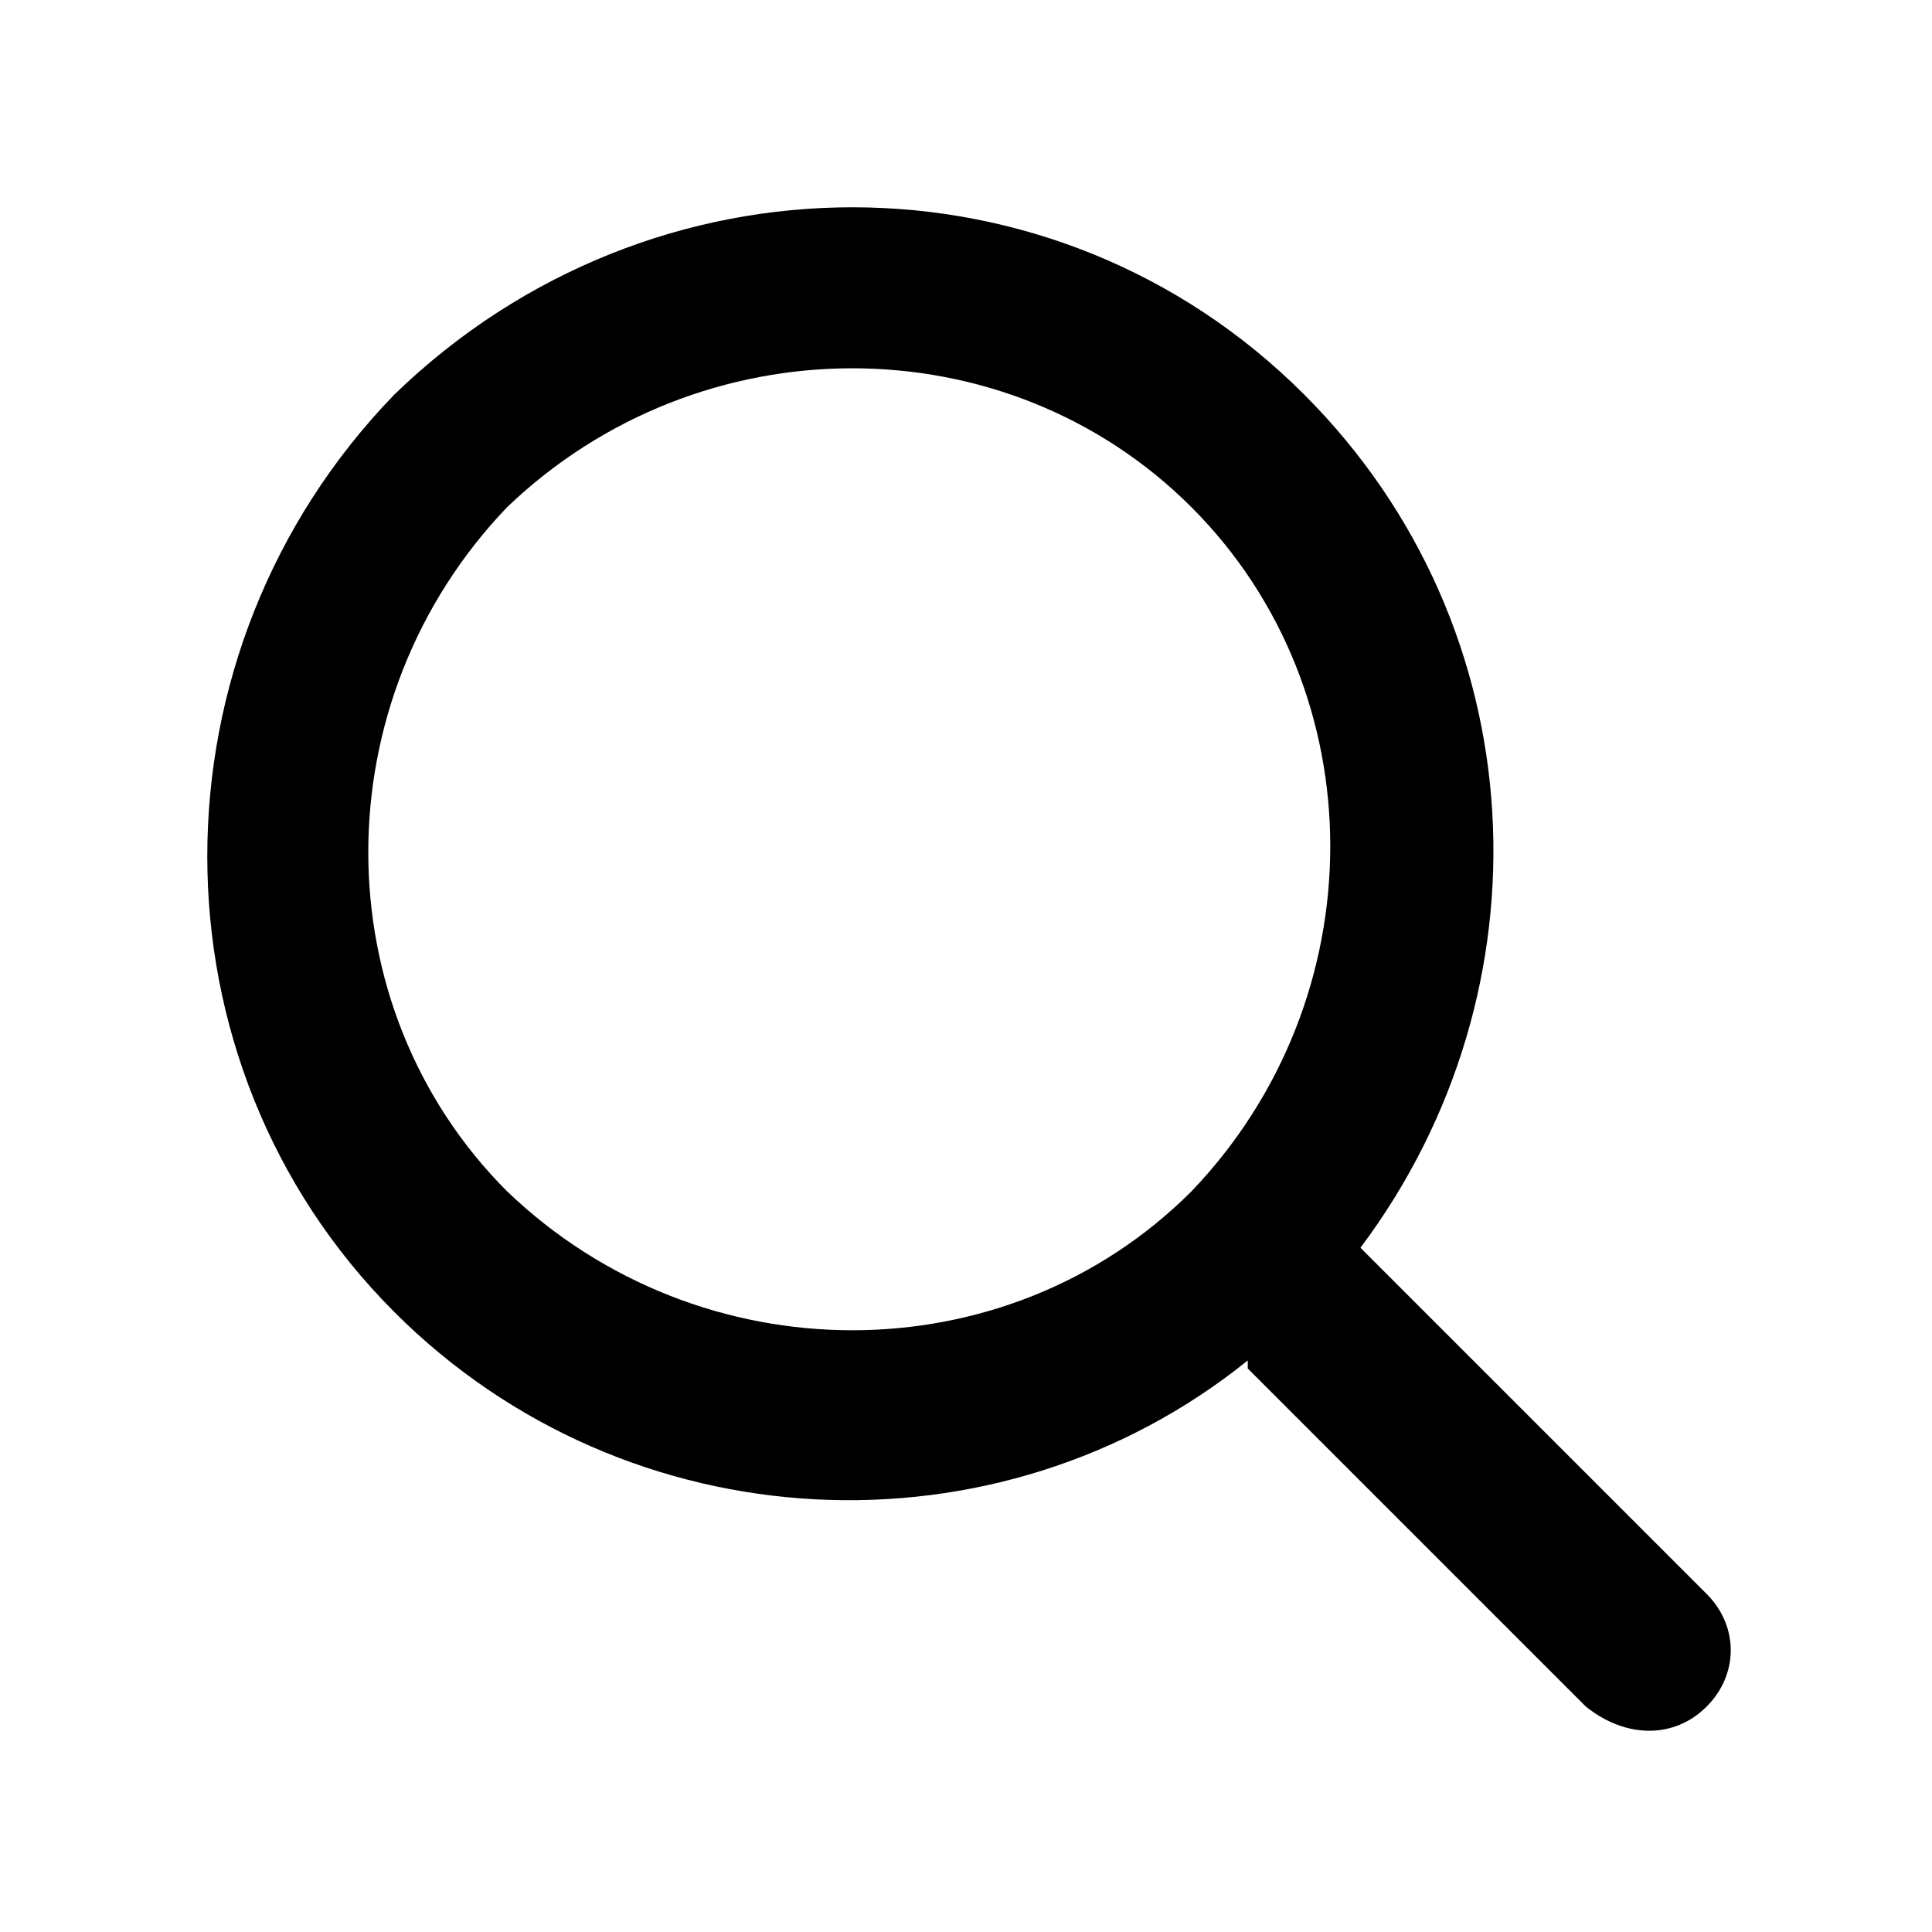
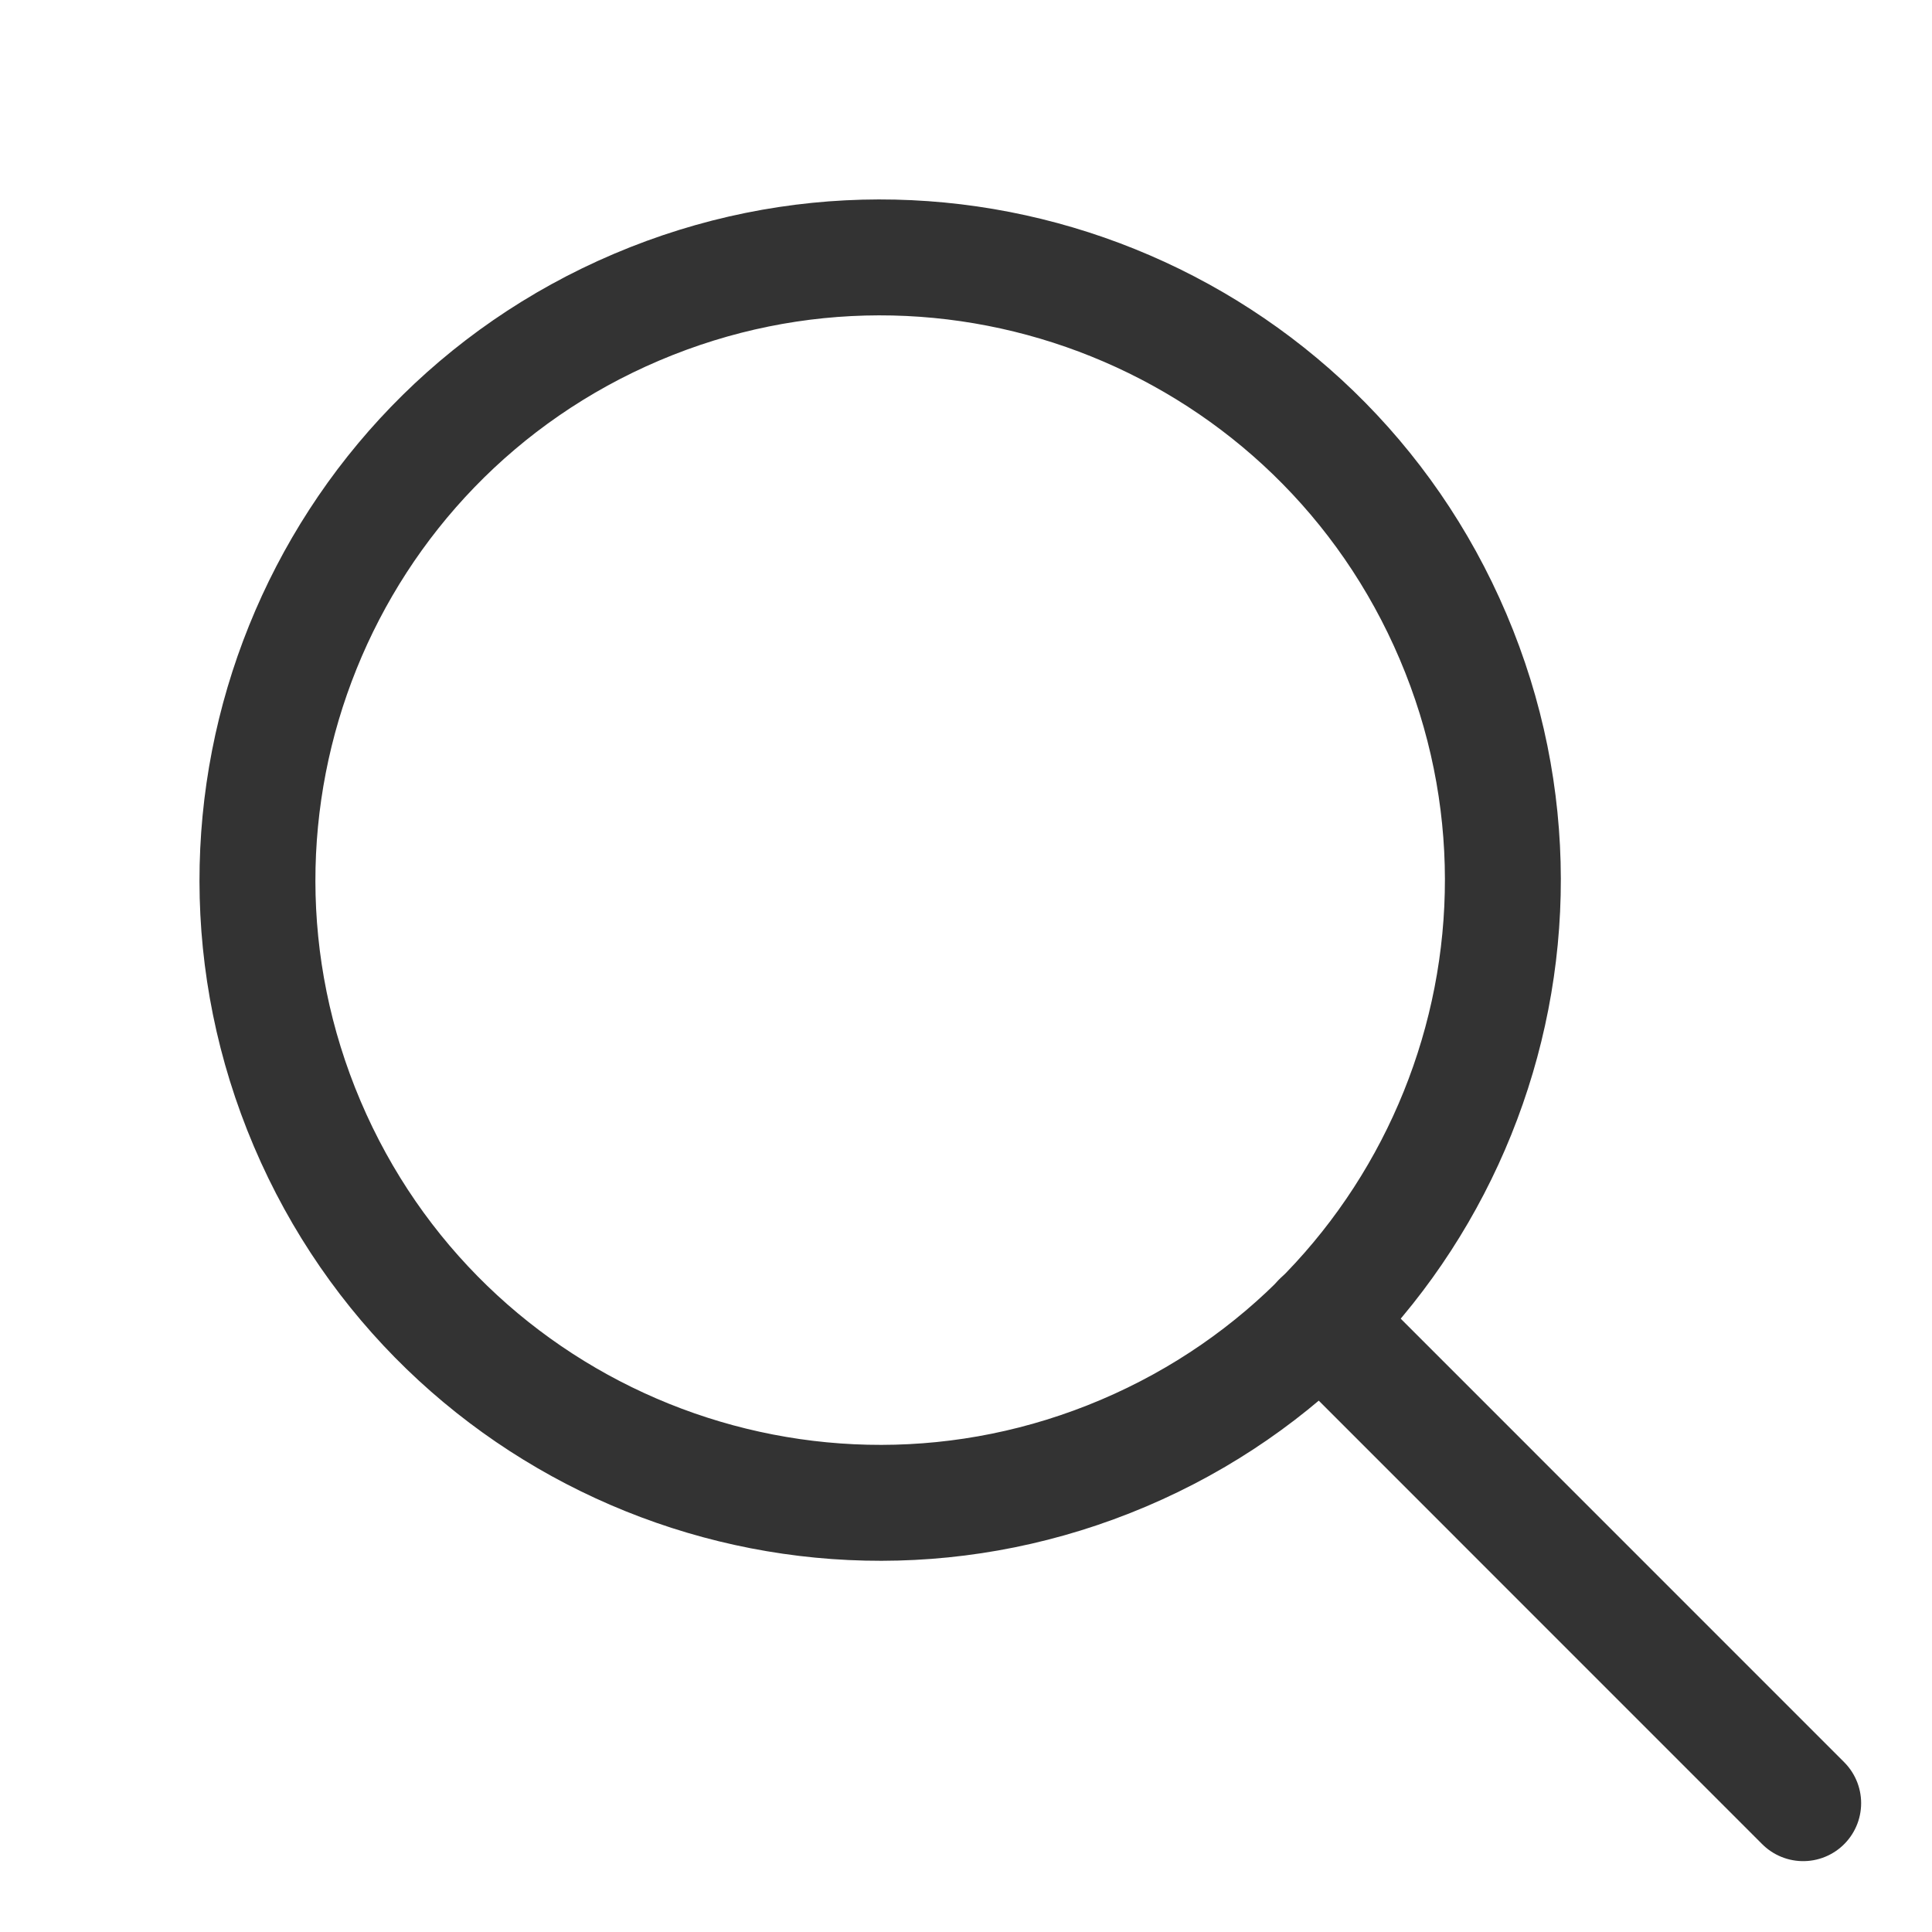
- <svg xmlns="http://www.w3.org/2000/svg" viewBox="0 0 24 24" width="24" height="24">
-   <path d="M16.9,15.5c2.4-3.2,2.2-7.7-0.7-10.6c-3.1-3.1-8.1-3.1-11.3,0c-3.1,3.2-3.1,8.3,0,11.4     c2.9,2.9,7.5,3.1,10.6,0.6c0,0.1,0,0.1,0,0.1l4.2,4.2c0.5,0.4,1.1,0.4,1.5,0c0.4-0.4,0.4-1,0-1.4L16.9,15.5     C16.9,15.5,16.9,15.5,16.9,15.5L16.9,15.5z M14.8,6.3c2.3,2.3,2.3,6.1,0,8.5c-2.3,2.3-6.1,2.3-8.5,0C4,12.5,4,8.7,6.3,6.3     C8.7,4,12.5,4,14.8,6.3z" />
+ <svg xmlns="http://www.w3.org/2000/svg" width="25" height="25" viewBox="0 0 25 25" fill="none">
+   <path fill-rule="evenodd" clip-rule="evenodd" d="M14.54 18.803C18.635 17.063 20.544 12.332 18.803 8.238C17.063 4.143 12.333 2.234 8.238 3.975C4.144 5.715 2.235 10.445 3.975 14.54C5.715 18.634 10.445 20.543 14.54 18.803Z" stroke="#333333" stroke-width="1.5" stroke-linecap="round" stroke-linejoin="round" />
+   <path d="M17.085 17.084L23.333 23.333" stroke="#333333" stroke-width="1.5" stroke-linecap="round" stroke-linejoin="round" />
</svg>
